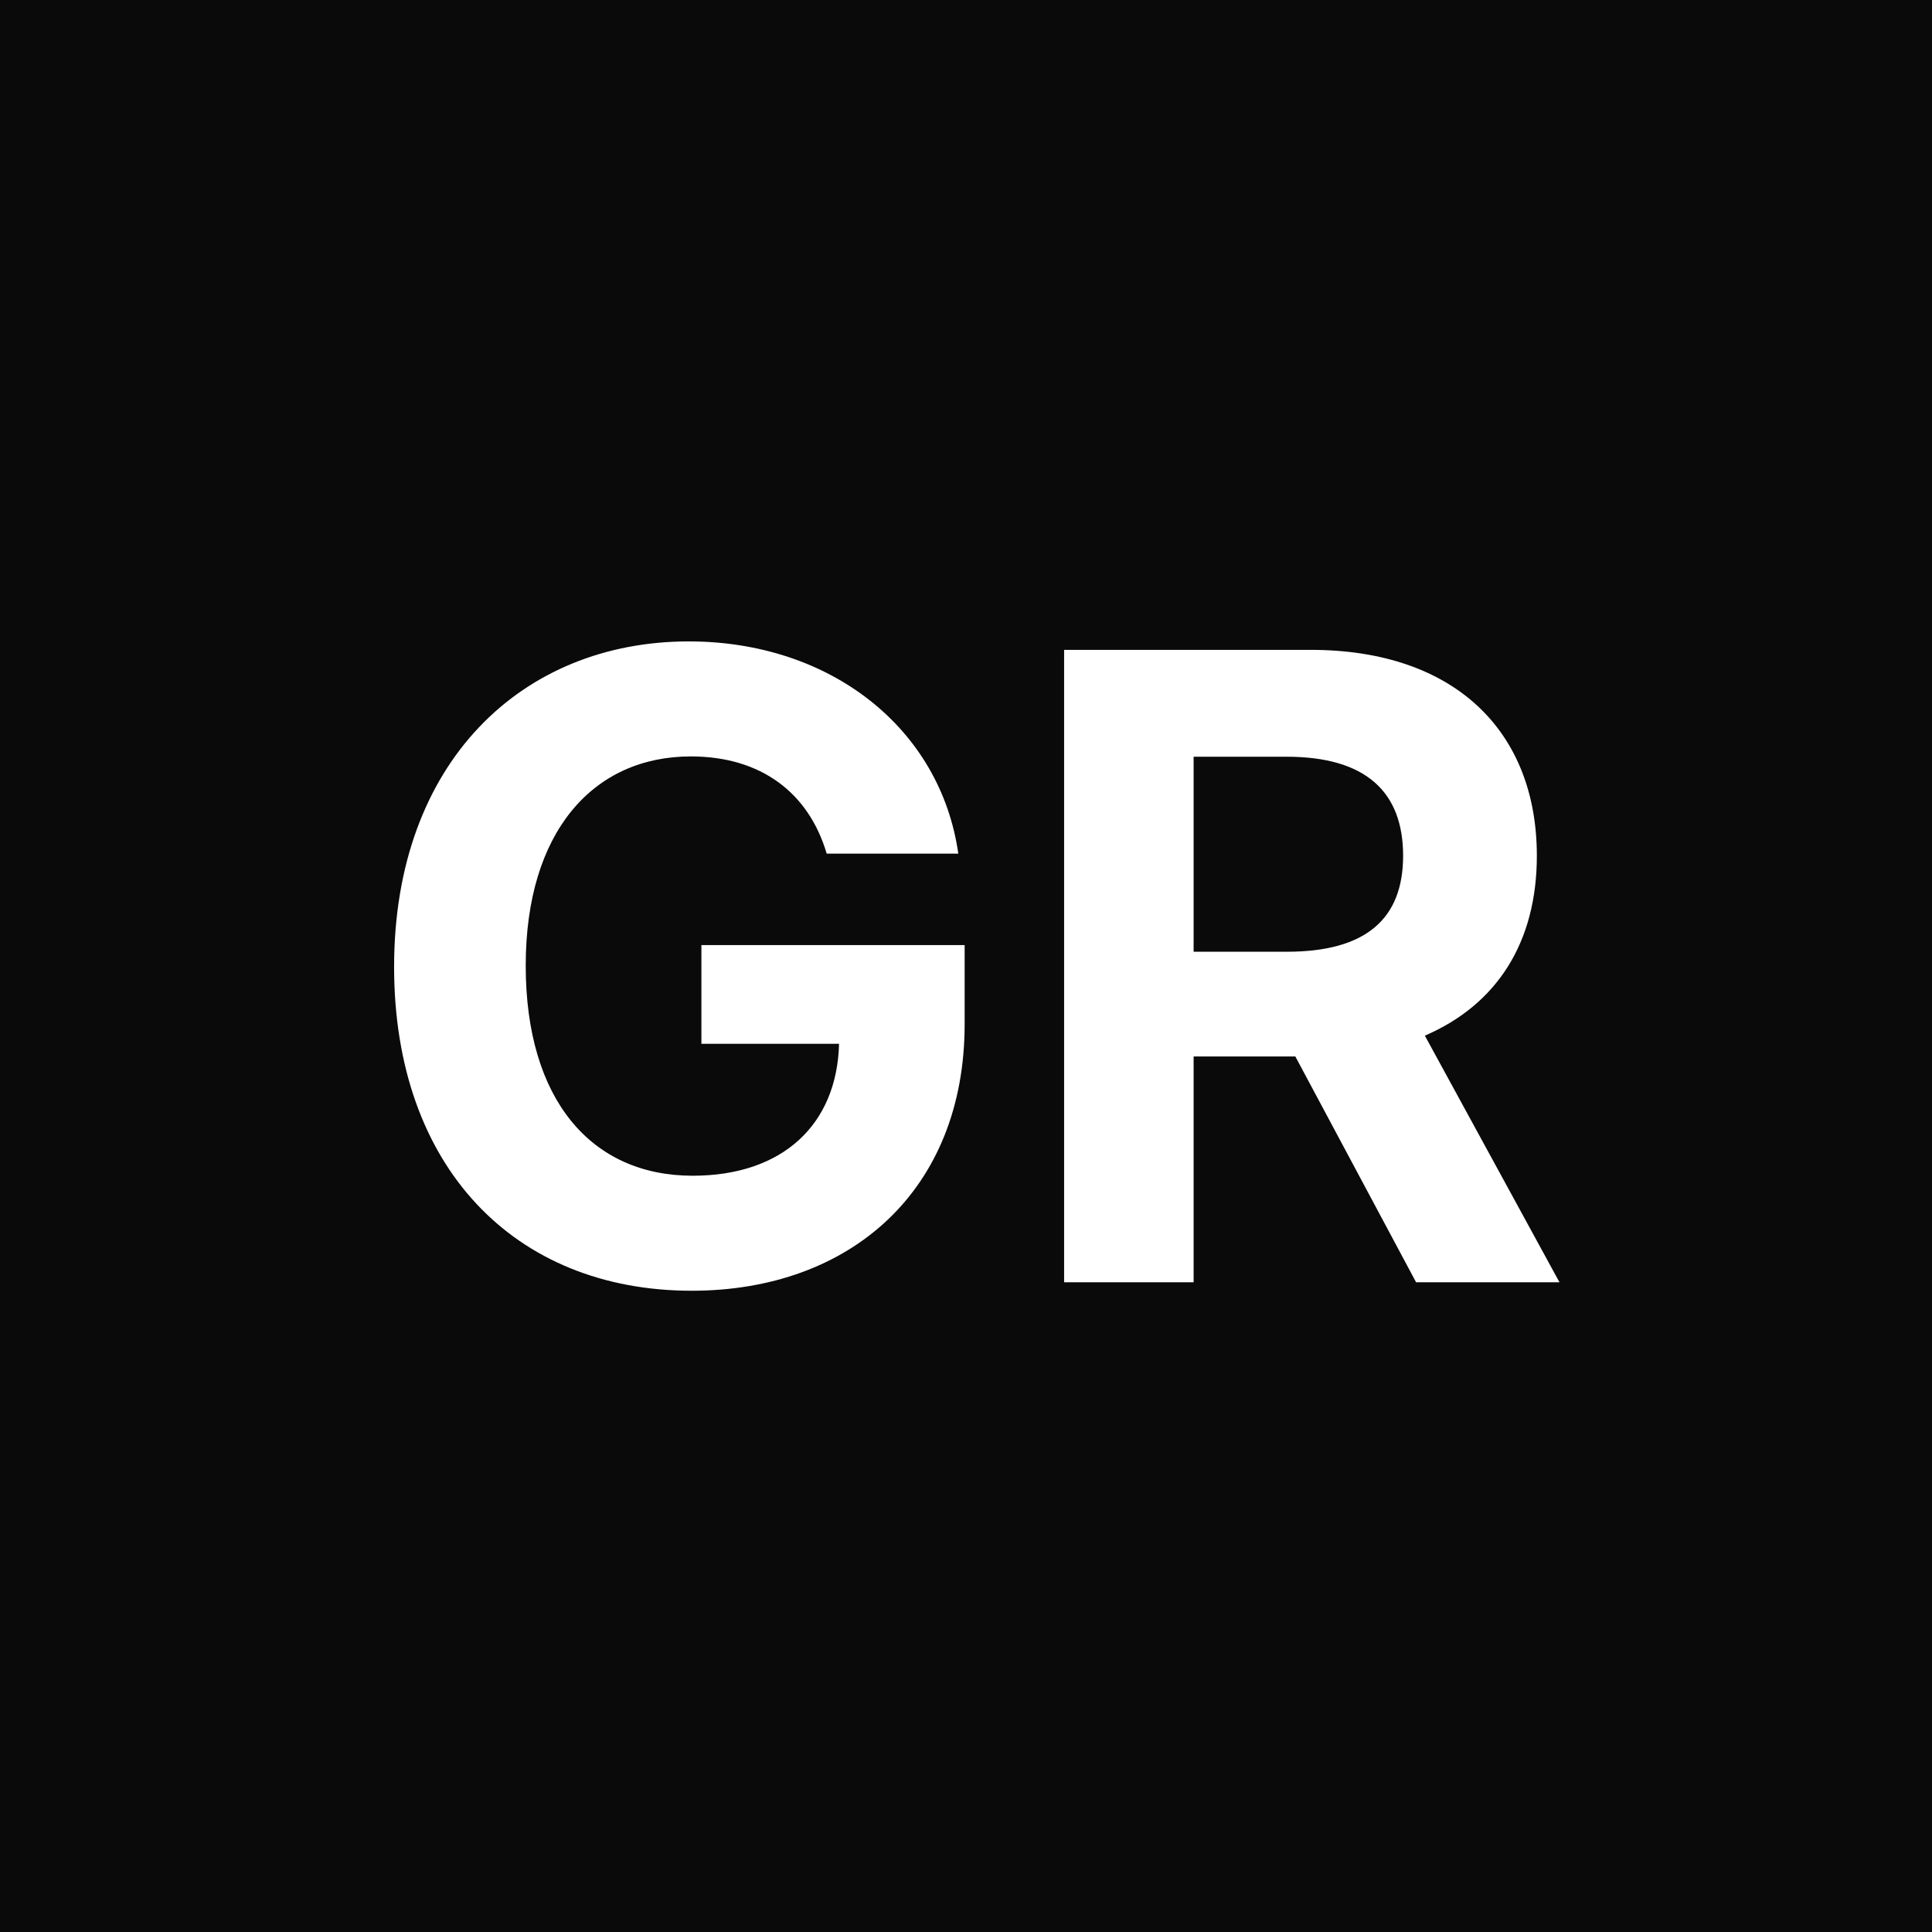
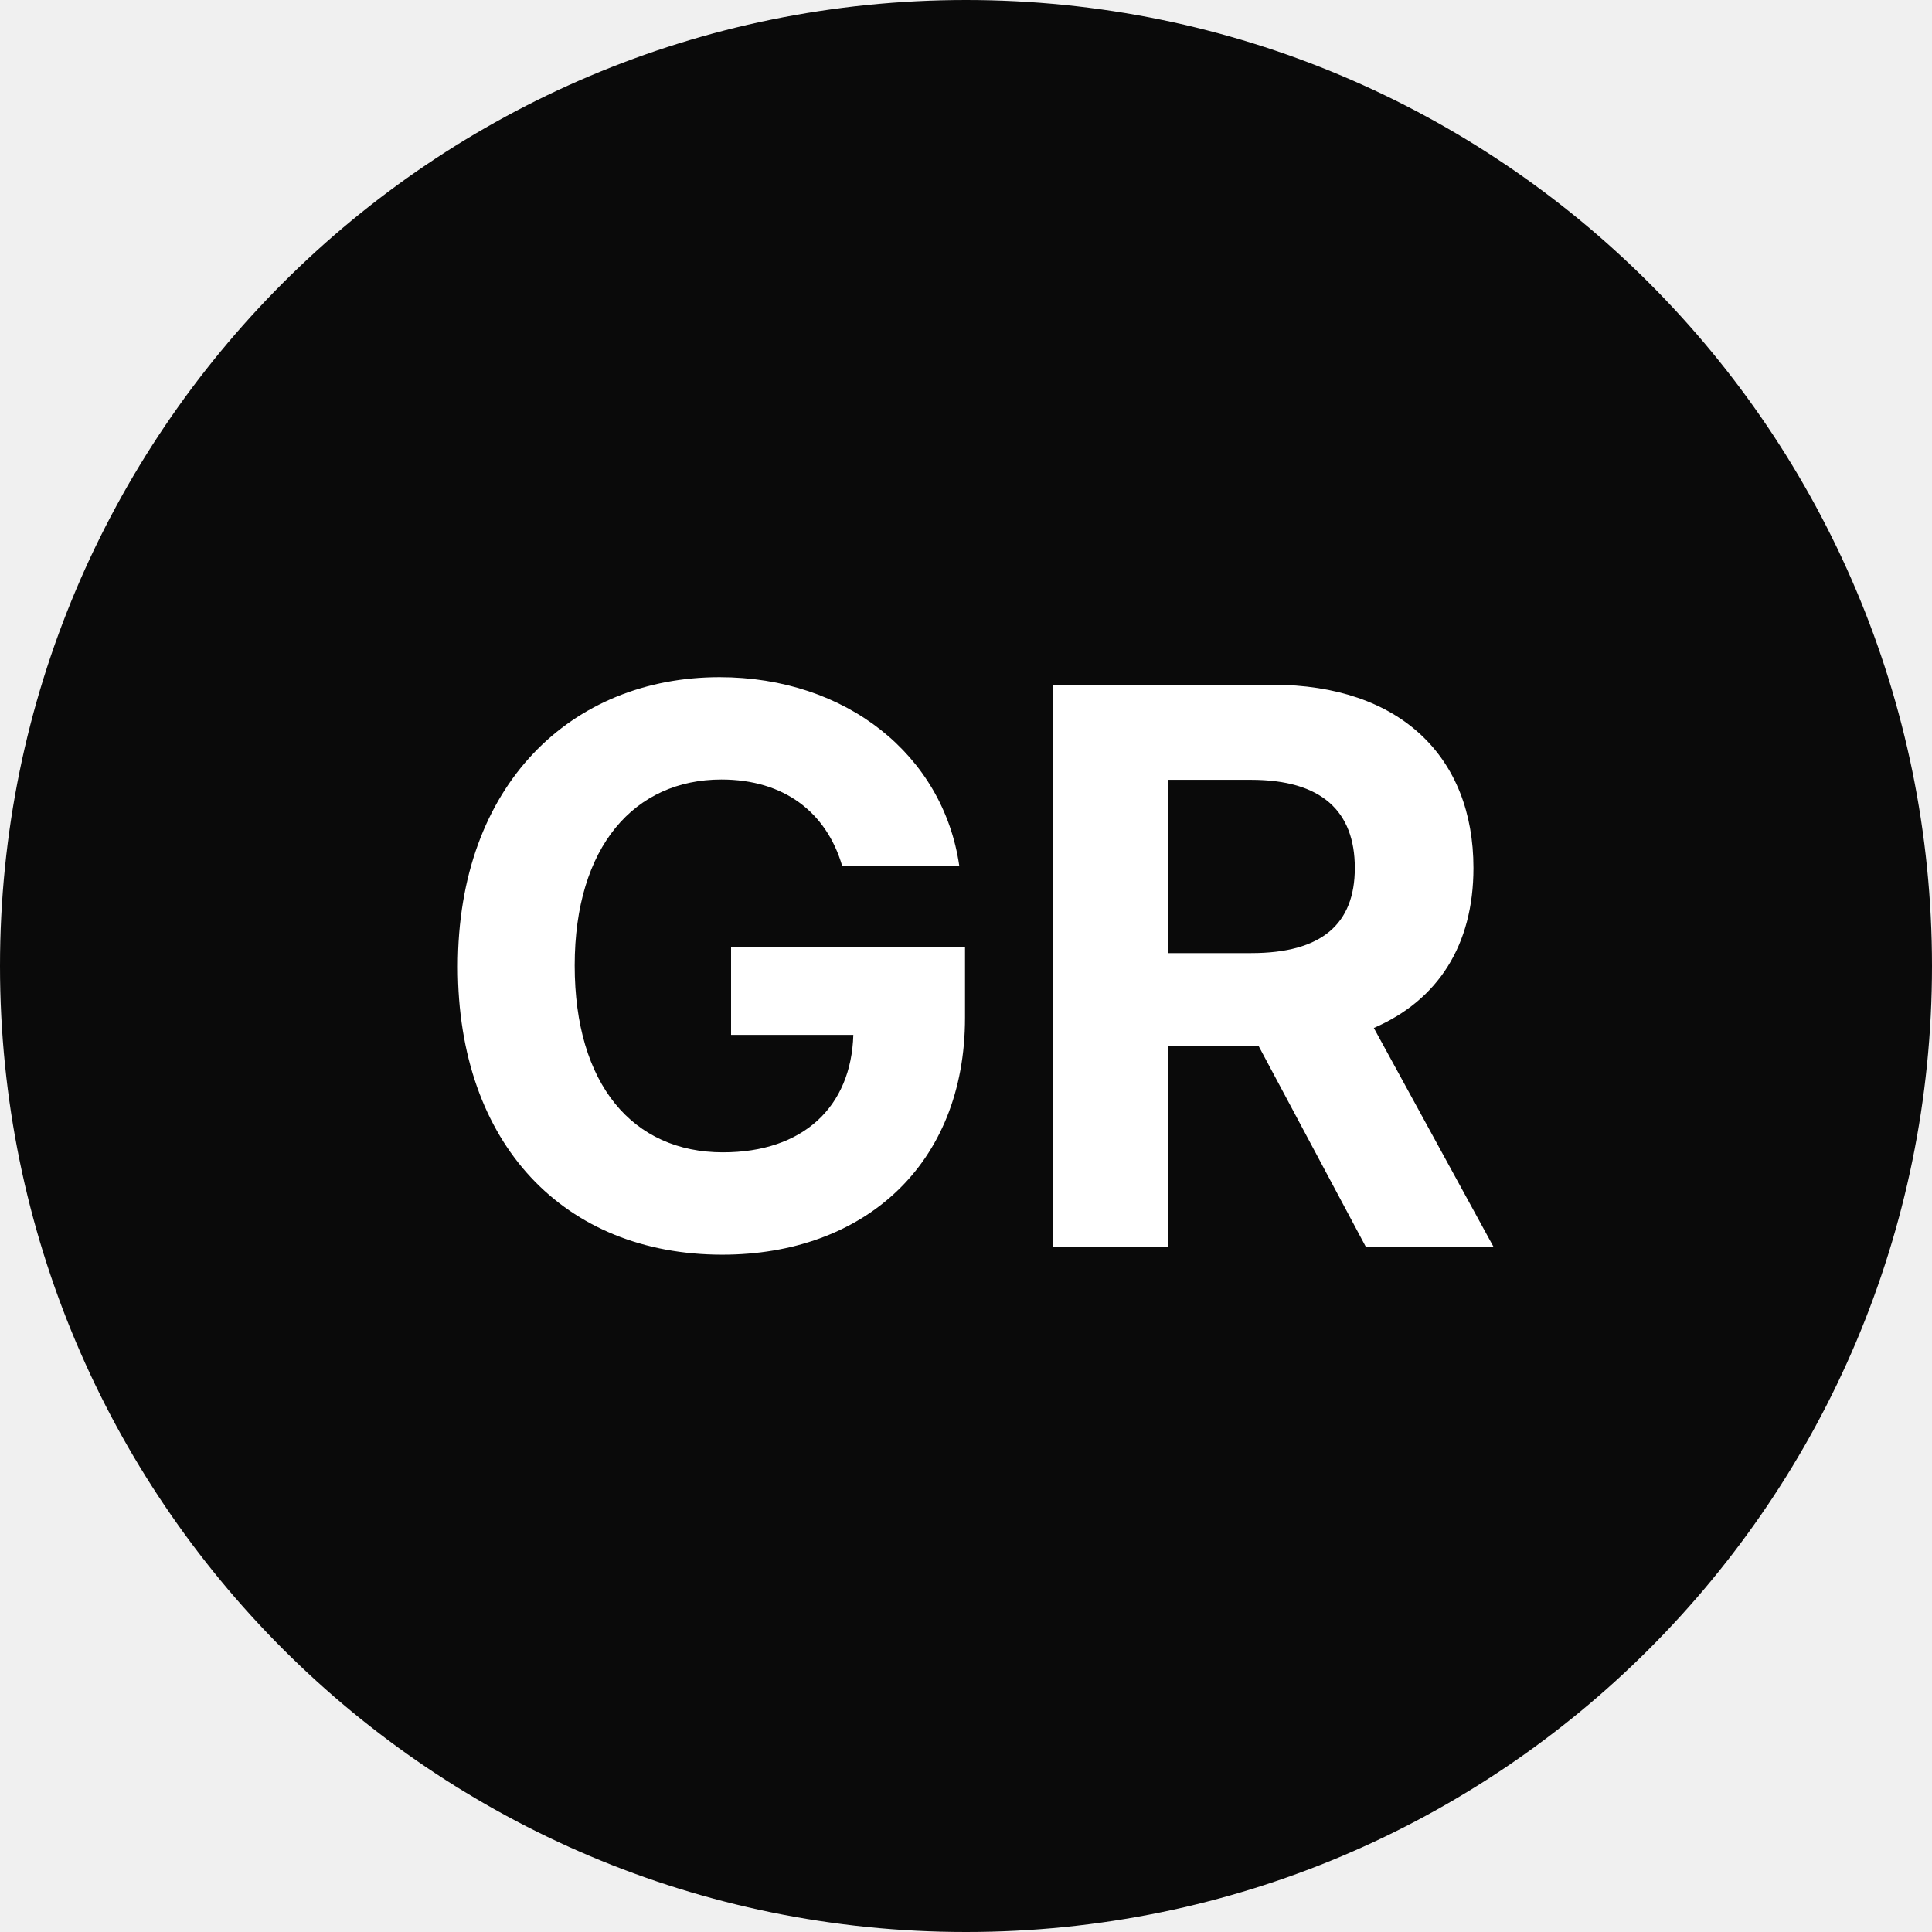
<svg xmlns="http://www.w3.org/2000/svg" viewBox="0 0 100 100">
-   <rect width="100" height="100" fill="#0a0a0a" />
-   <text x="50" y="50" font-family="system-ui, -apple-system, sans-serif" font-size="45" font-weight="700" fill="#ffffff" text-anchor="middle" dominant-baseline="central">GR</text>
+   <circle cx="50" cy="50" r="50" fill="#0a0a0a" />
+   <text x="50" y="50" font-family="system-ui, -apple-system, sans-serif" font-size="40" font-weight="700" fill="#ffffff" text-anchor="middle" dominant-baseline="central">GR</text>
</svg>
